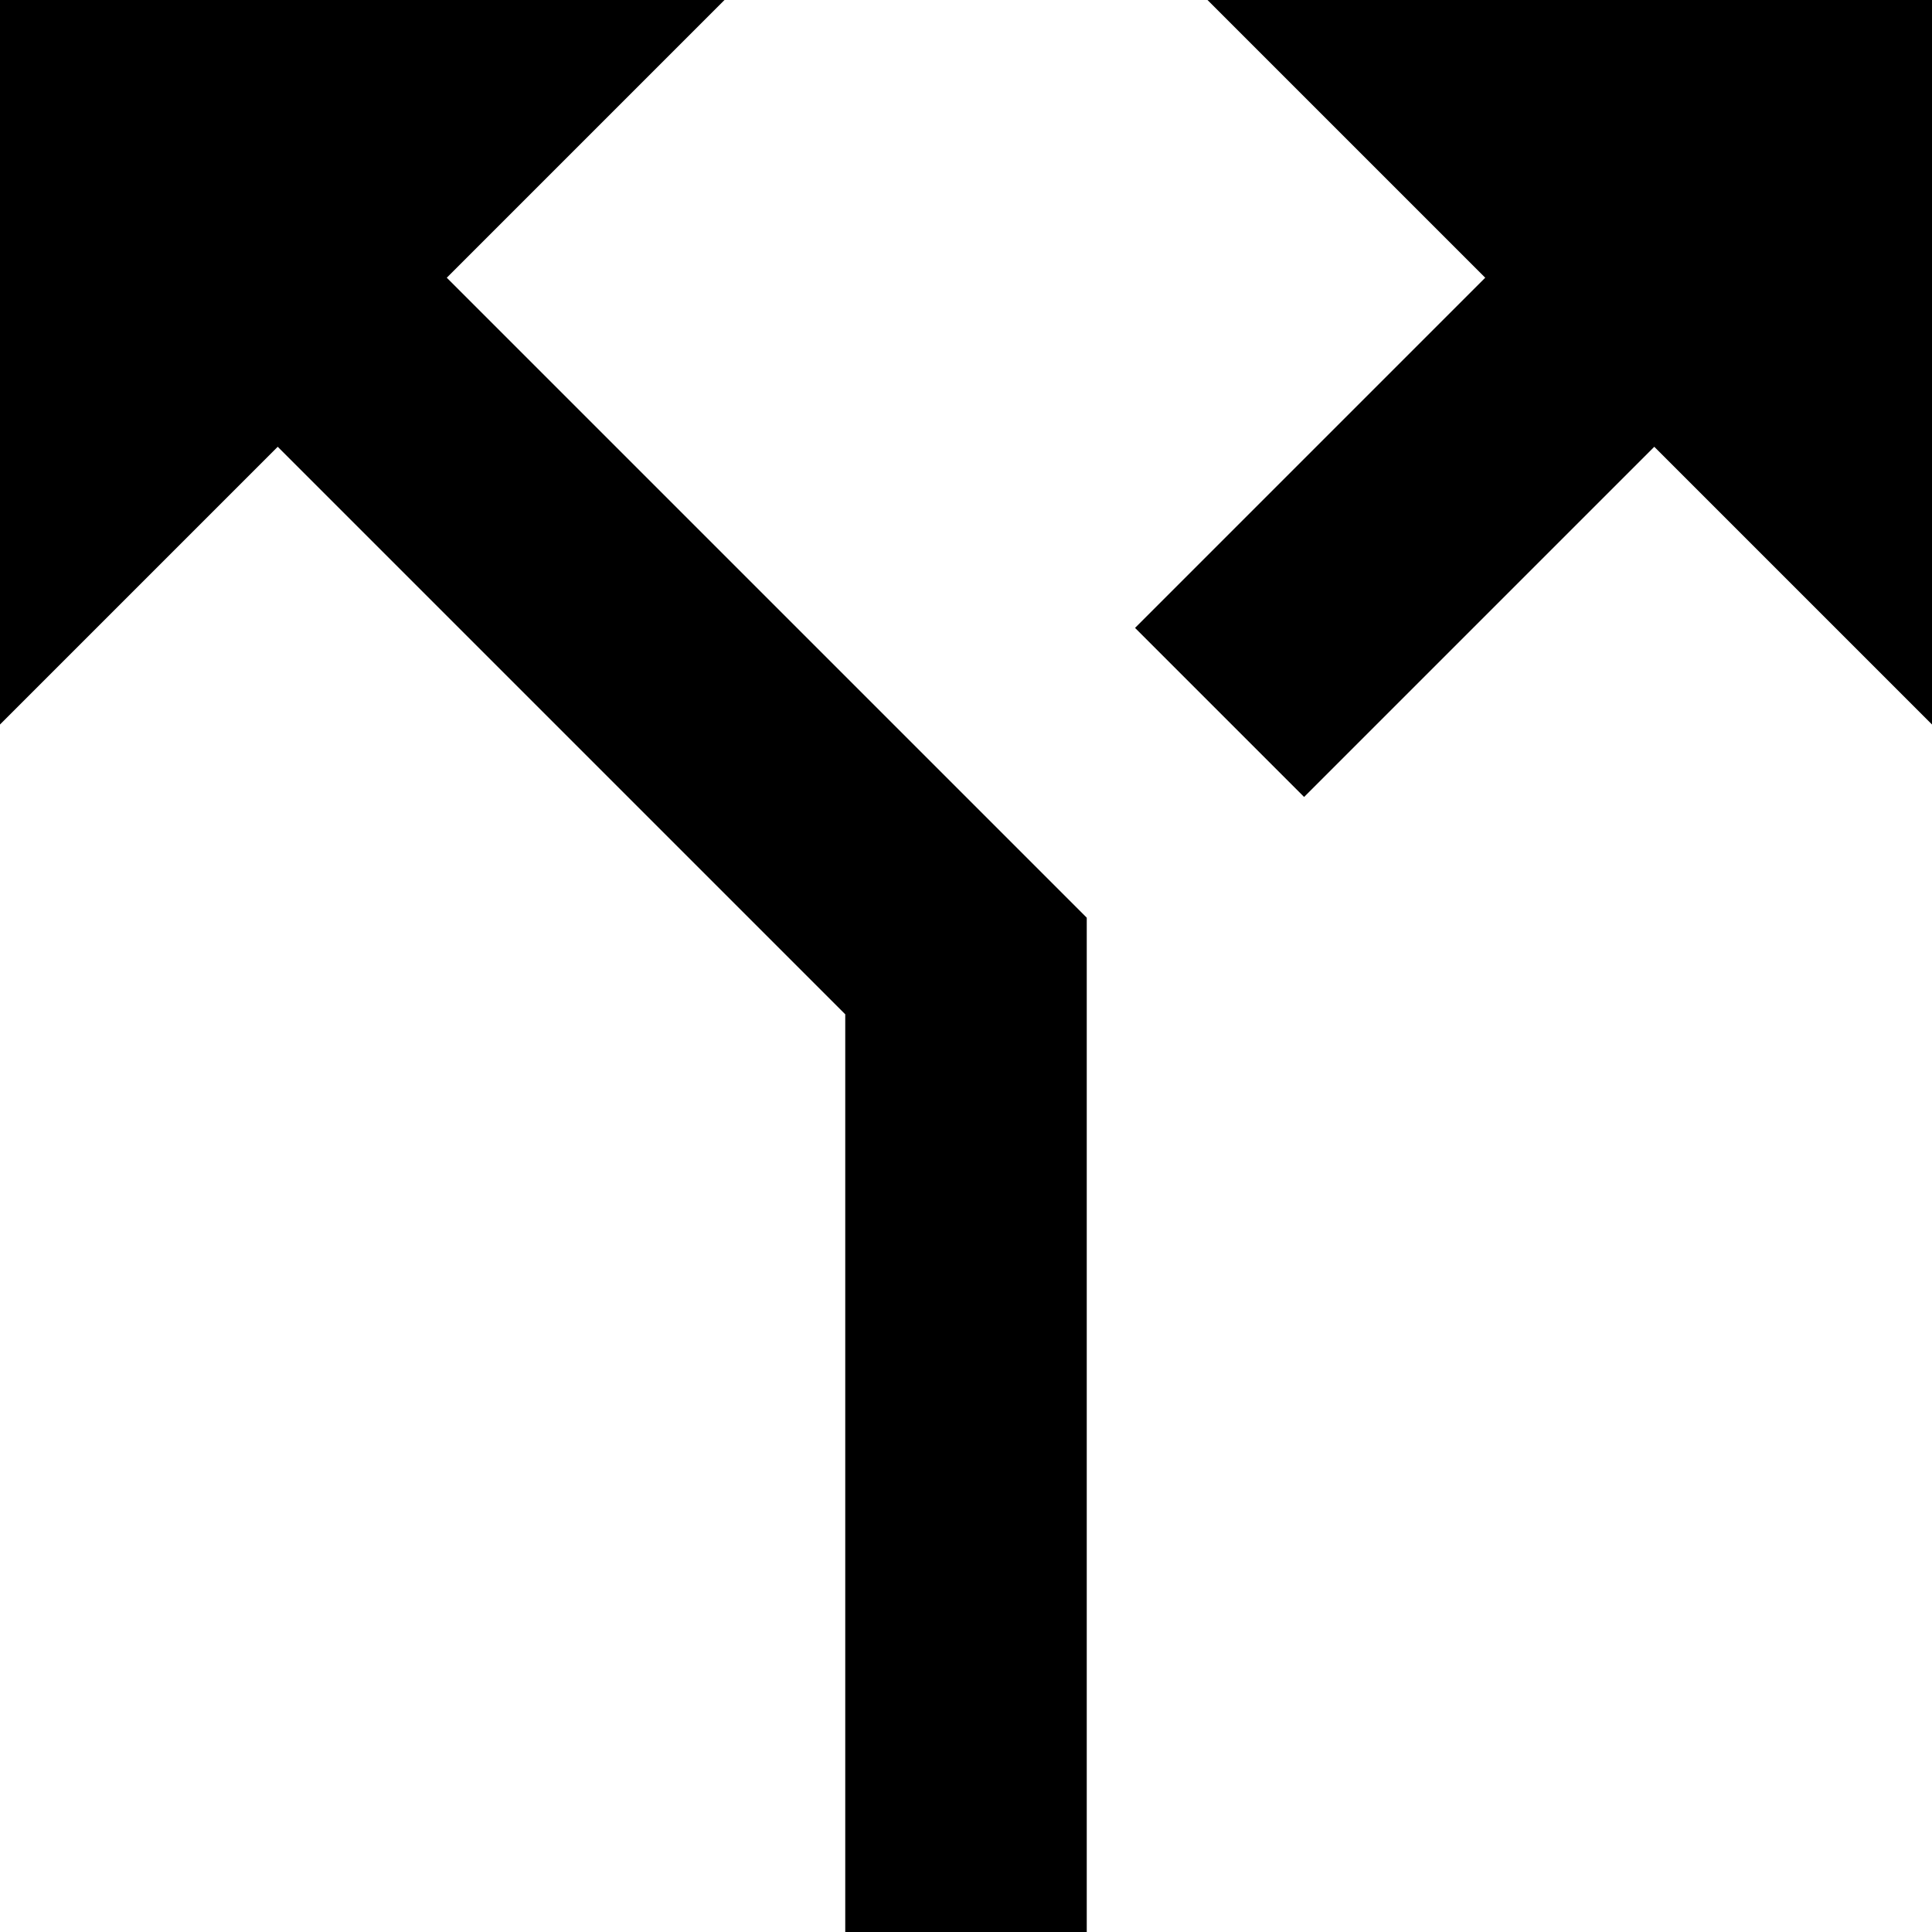
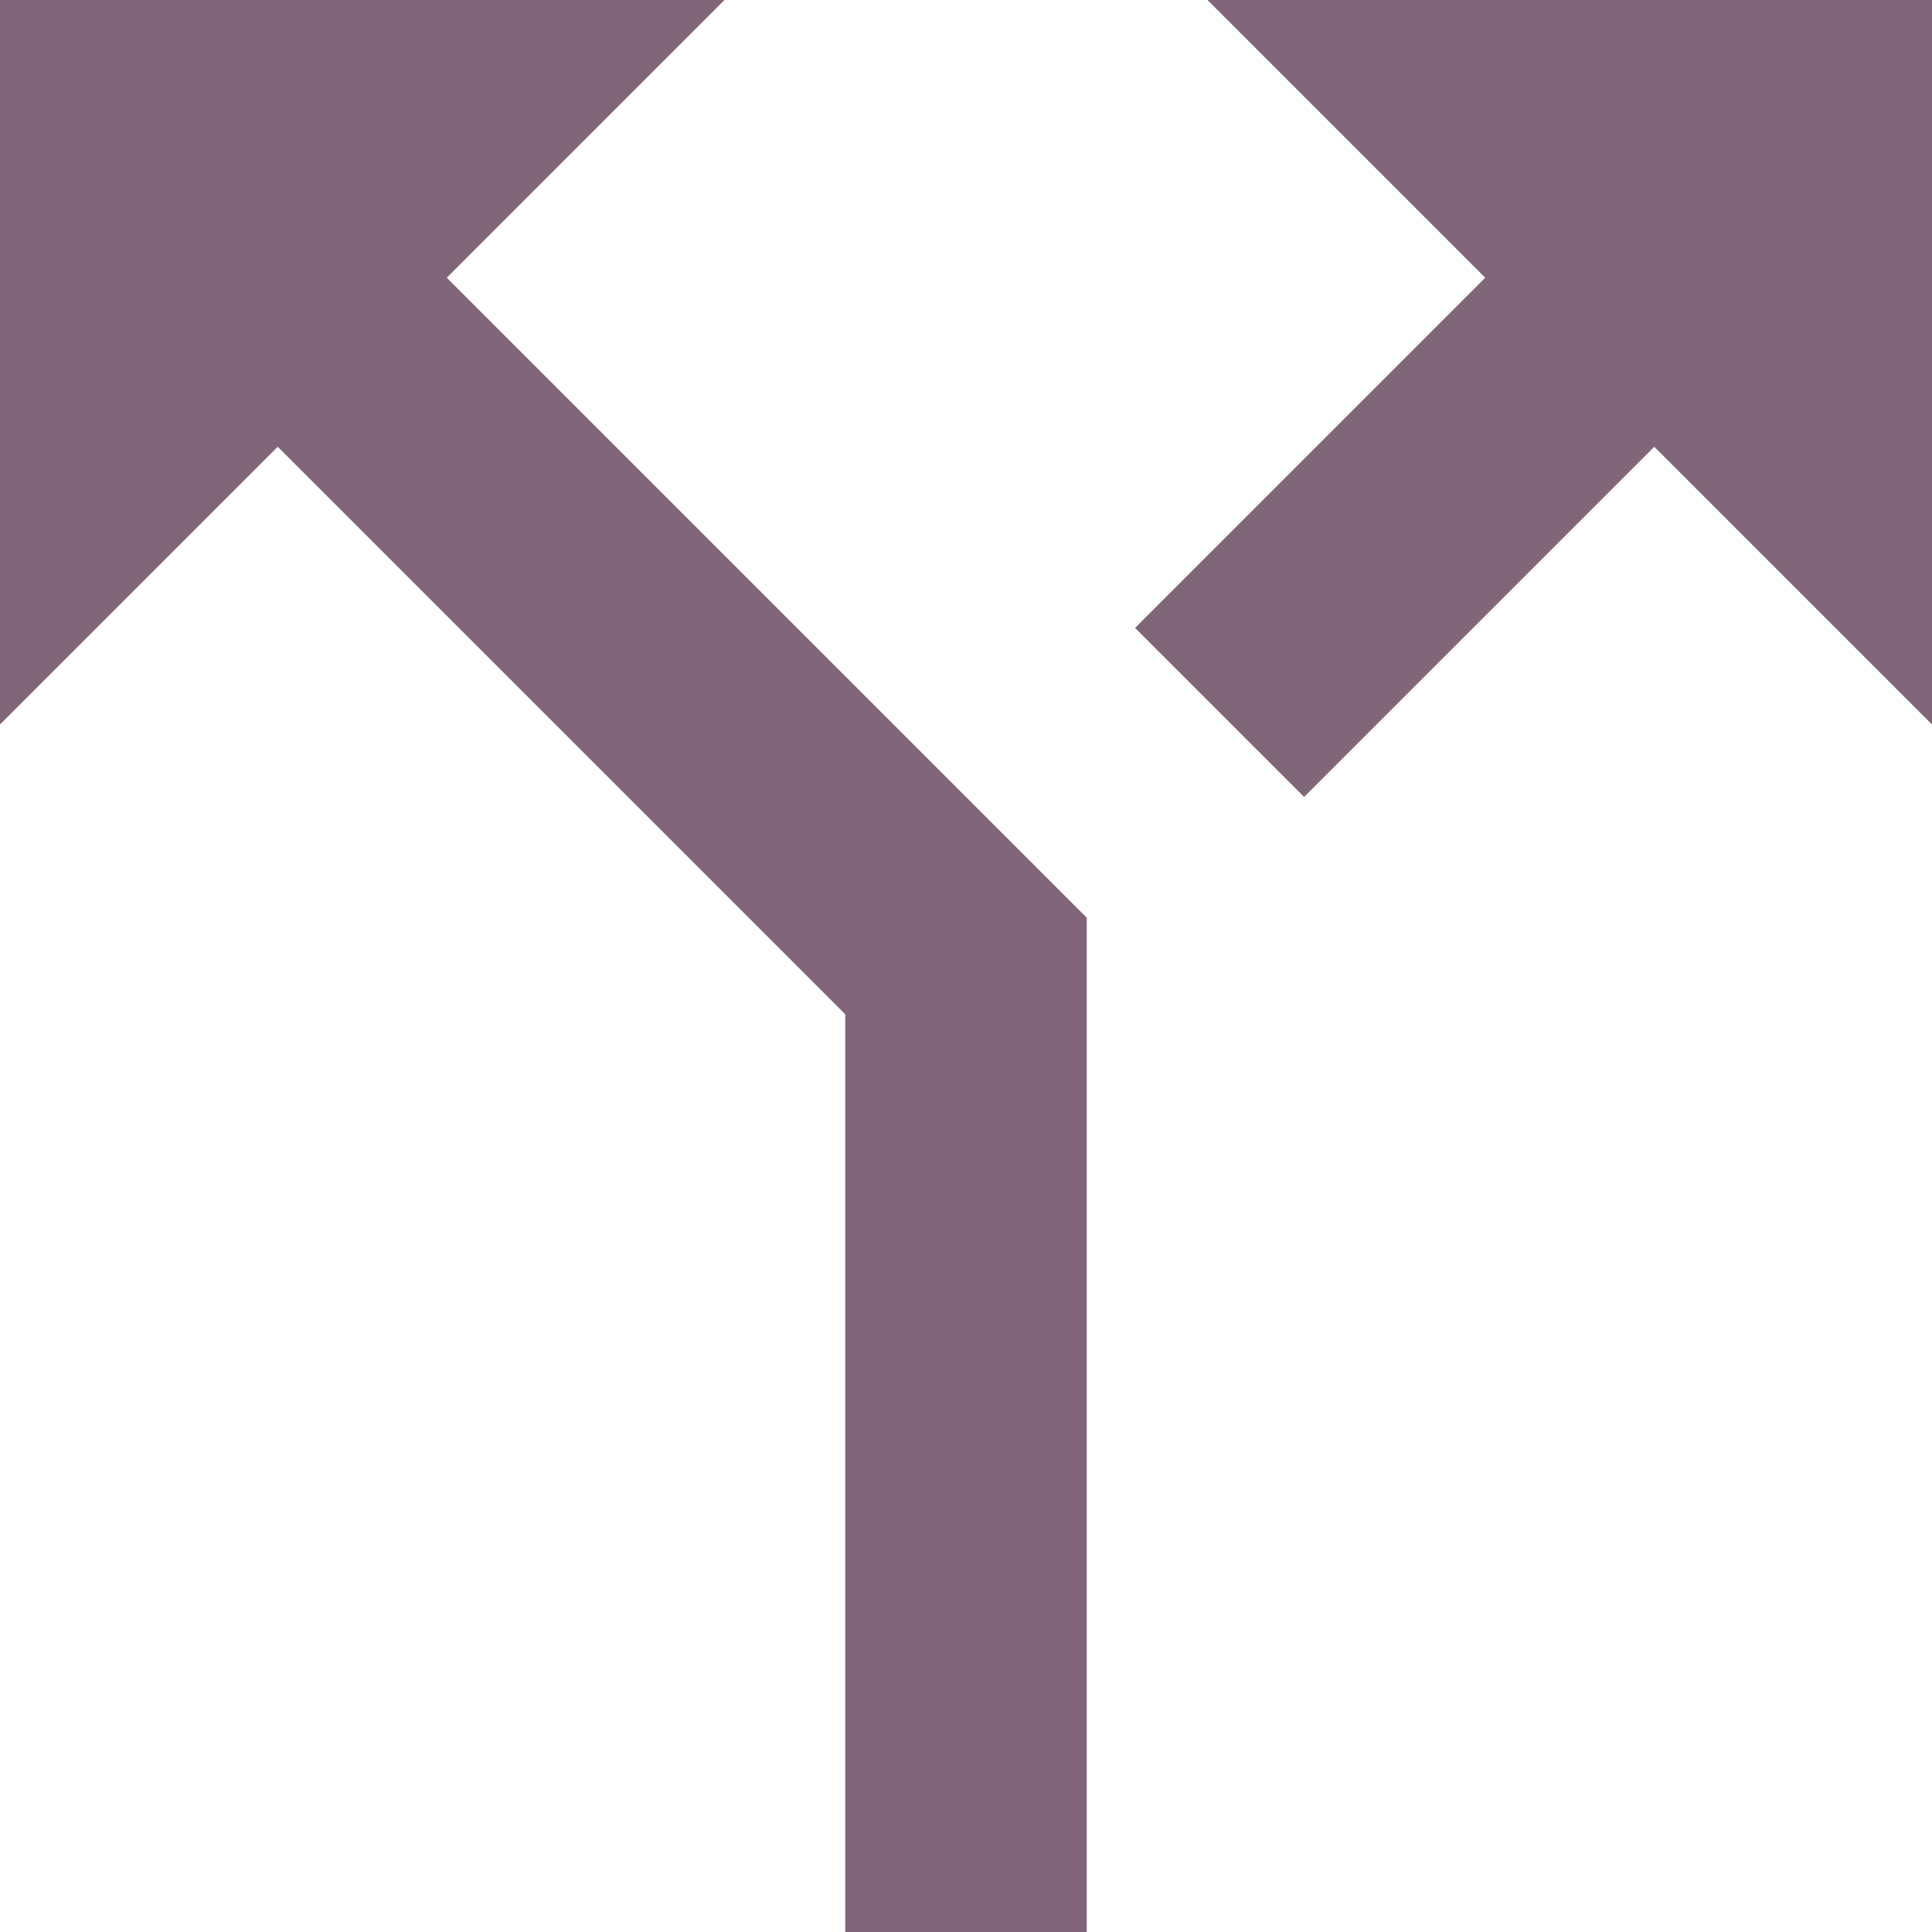
- <svg xmlns="http://www.w3.org/2000/svg" height="16px" version="1.1" viewBox="0 0 16 16" width="16px">
-   <defs />
-   <g fill="none" fill-rule="evenodd" id="Page-1" stroke="none" stroke-width="1">
-     <g fill="#000000" id="Icons-Communication" transform="translate(-2, -43)">
-       <g id="call-split" transform="translate(2, 43)">
-         <path d="M10,0 L12.3,2.3 L9.4,5.2 L10.8,6.6 L13.7,3.7 L16,6 L16,0 L10,0 Z" id="Shape" />
-         <path d="M6,0 L0,0 L0,6 L2.3,3.7 L7,8.4 L7,16 L9,16 L9,7.6 L3.7,2.3 L6,0 Z" id="Shape" />
+ <svg xmlns="http://www.w3.org/2000/svg" height="16px" version="1.1" viewBox="0 0 16 16" width="16px" id="svg14">
+   <defs id="defs6" />
+   <g fill="none" fill-rule="evenodd" id="Page-1" stroke="none" stroke-width="1" style="fill:#806678;fill-opacity:1">
+     <g fill="#000000" id="Icons-Communication" transform="translate(-2, -43)" style="fill:#806678;fill-opacity:1">
+       <g id="call-split" transform="translate(2, 43)" style="fill:#806678;fill-opacity:1">
+         <path d="M10,0 L12.3,2.3 L9.4,5.2 L10.8,6.6 L13.7,3.7 L16,6 L16,0 L10,0 Z" id="Shape" style="fill:#806678;fill-opacity:1" />
+         <path d="M6,0 L0,0 L0,6 L2.3,3.7 L7,8.4 L7,16 L9,16 L9,7.6 L3.7,2.3 L6,0 Z" id="path9" style="fill:#806678;fill-opacity:1" />
      </g>
    </g>
  </g>
</svg>
